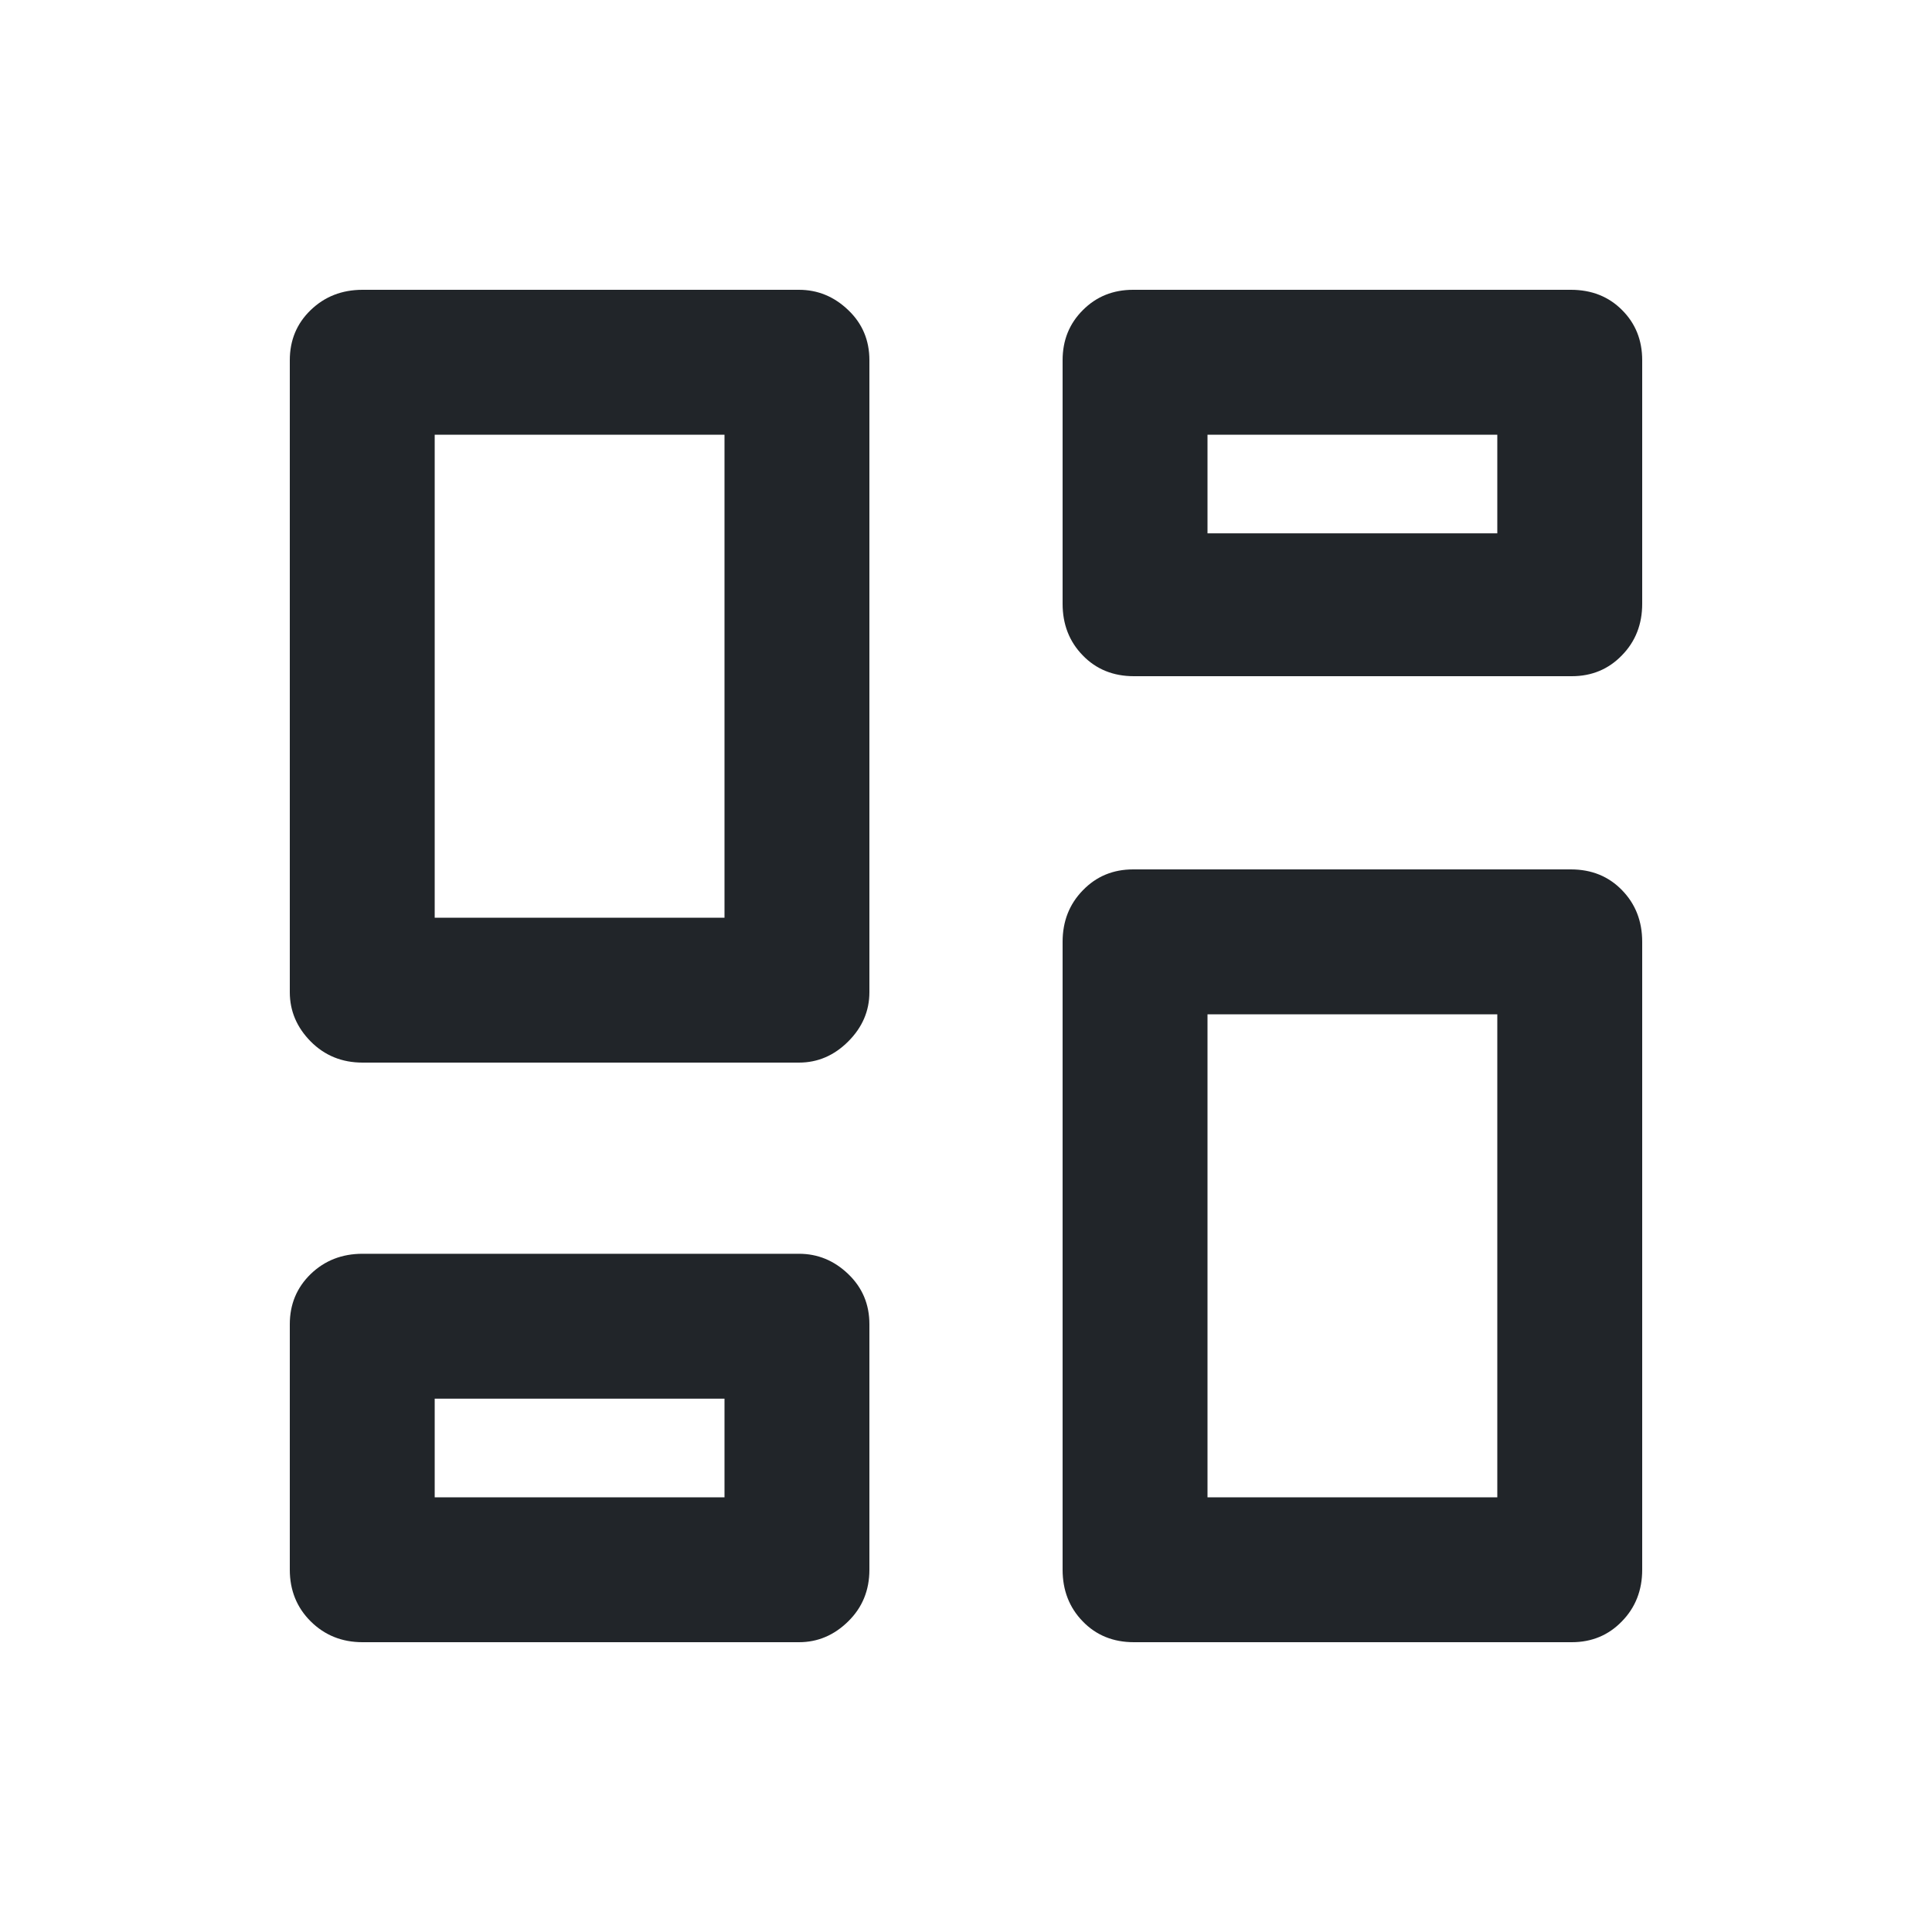
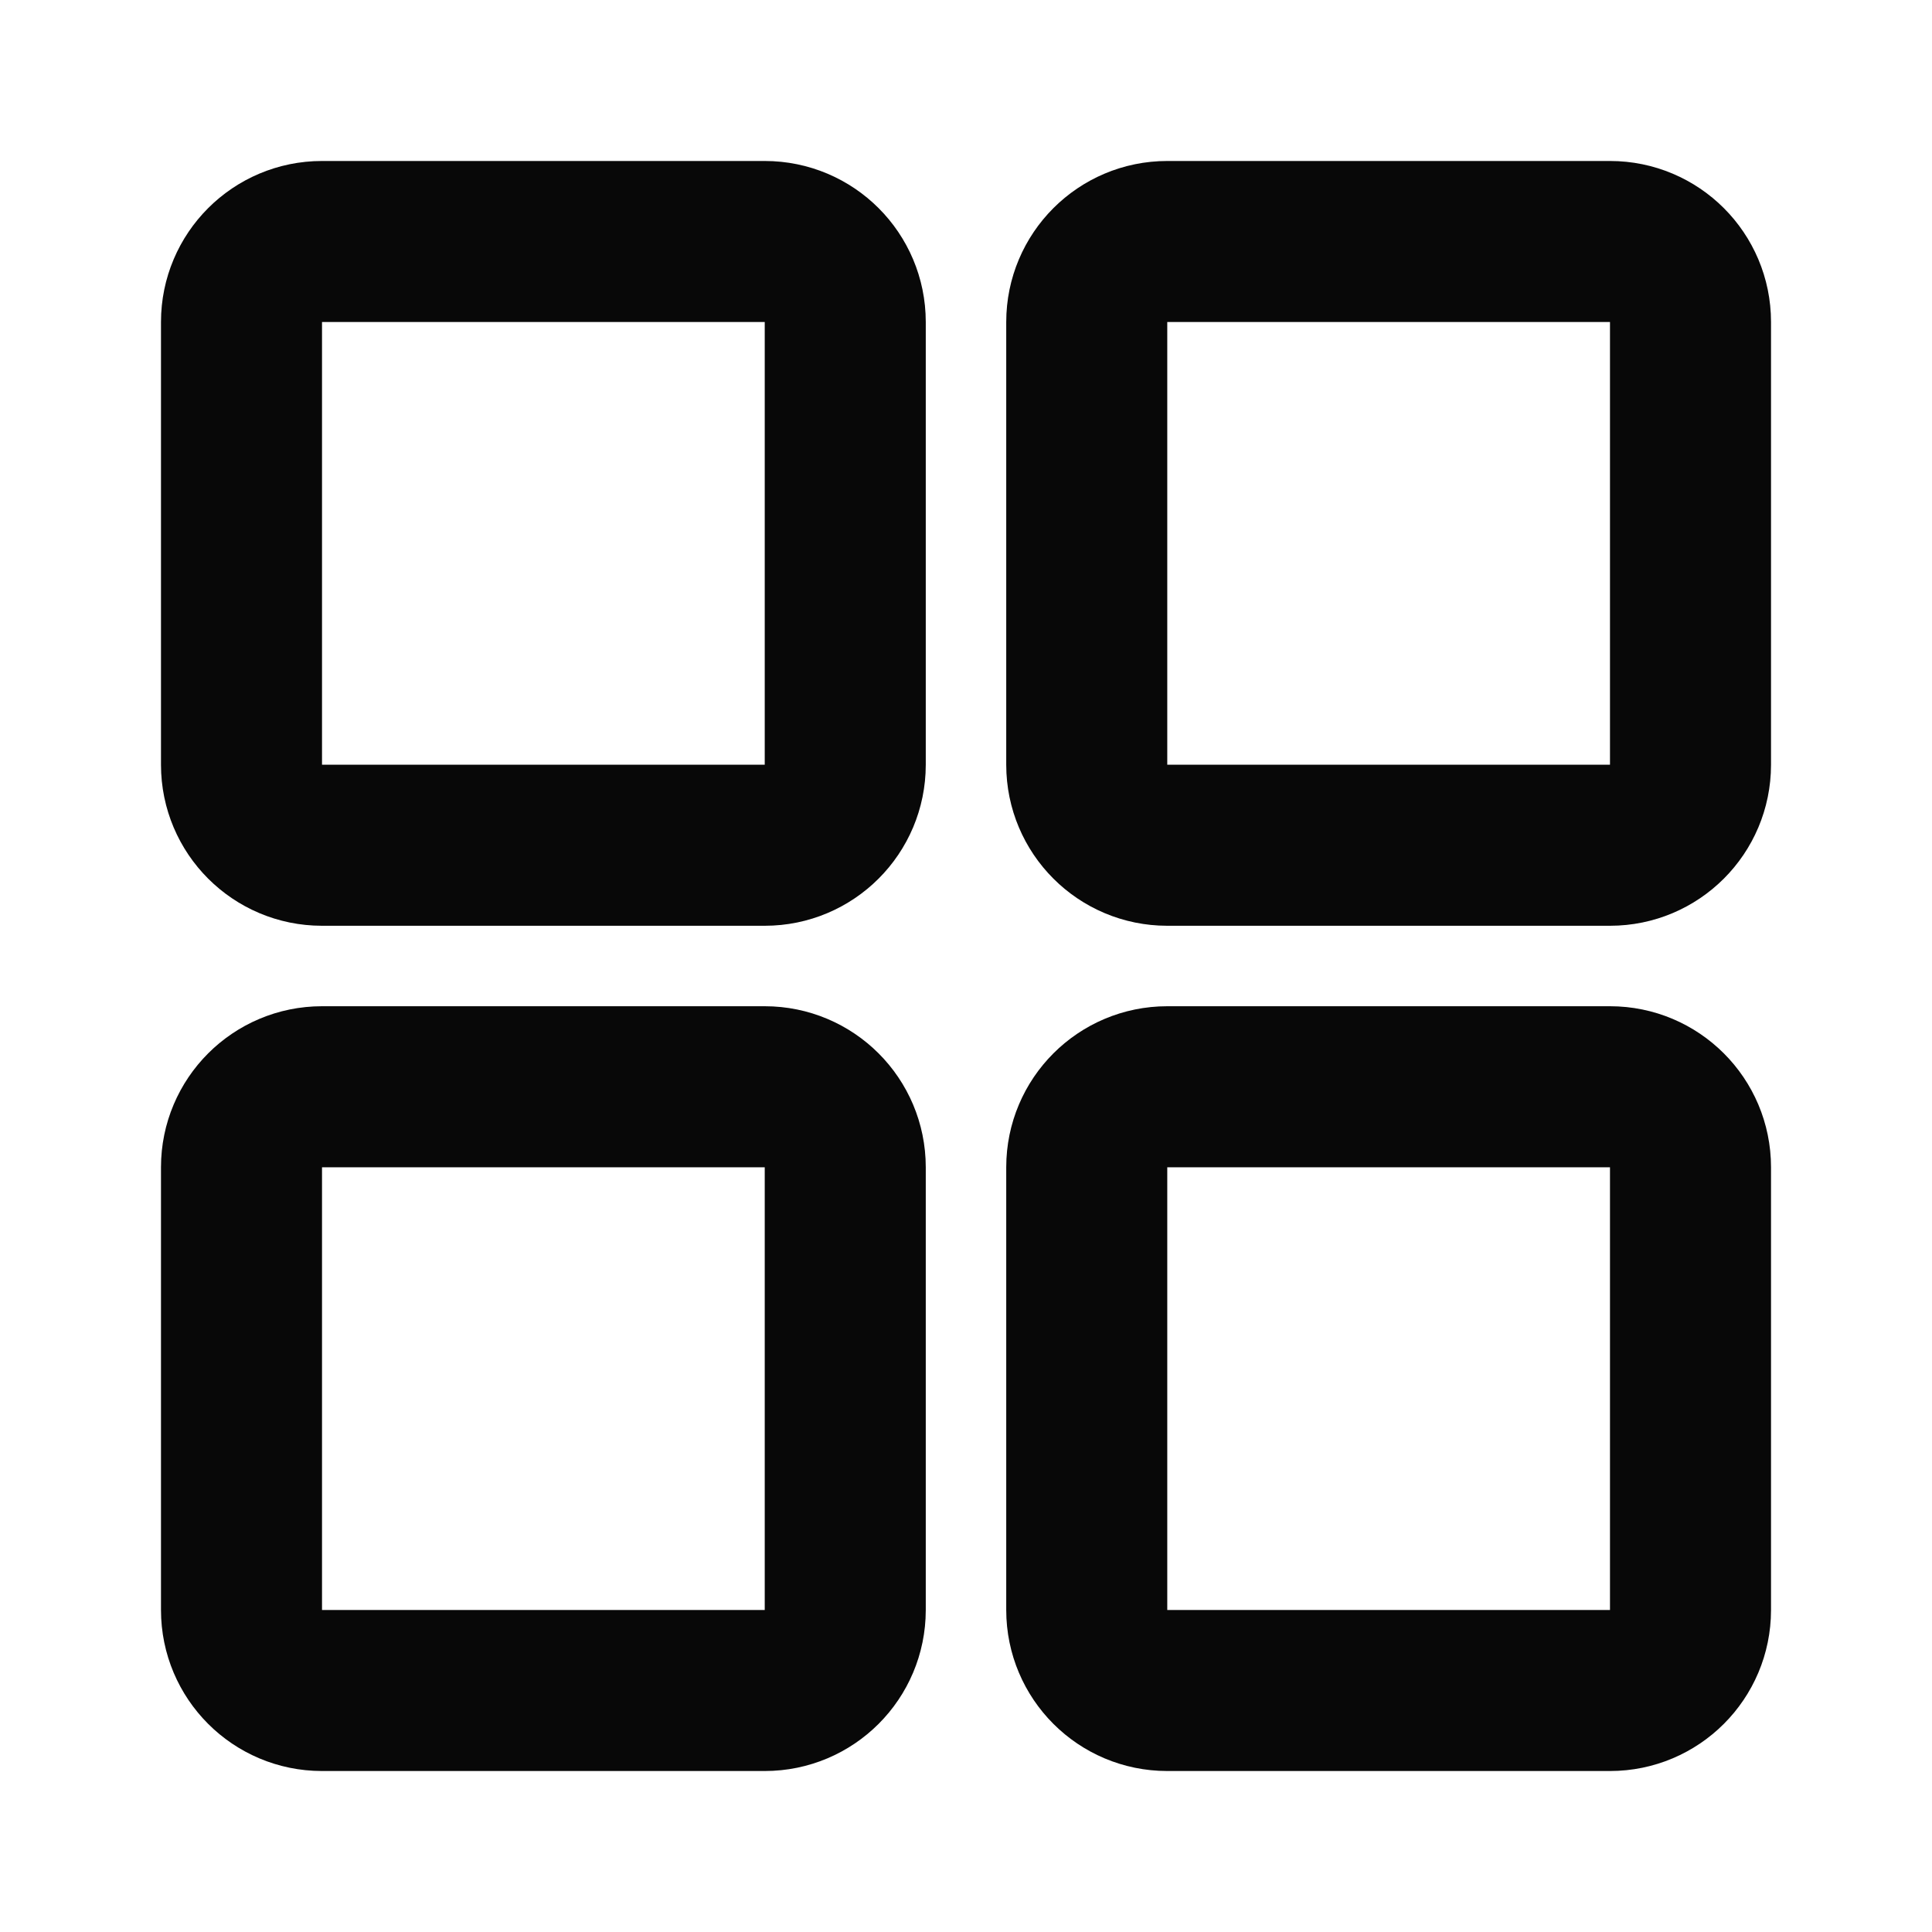
- <svg xmlns="http://www.w3.org/2000/svg" width="20" height="20" viewBox="0 0 20 20" fill="#ffcccc">
-   <path d="M11 6.25V3.729C11 3.522 11.07 3.349 11.21 3.21C11.349 3.07 11.523 3 11.729 3H16.262C16.476 3 16.653 3.07 16.792 3.21C16.931 3.349 17 3.522 17 3.729V6.25C17 6.463 16.93 6.641 16.79 6.784C16.651 6.928 16.477 7 16.271 7H11.738C11.524 7 11.347 6.928 11.208 6.784C11.069 6.641 11 6.463 11 6.25ZM3 10.271V3.729C3 3.522 3.072 3.349 3.216 3.21C3.361 3.07 3.54 3 3.753 3H8.271C8.465 3 8.635 3.07 8.781 3.21C8.927 3.349 9 3.522 9 3.729V10.271C9 10.465 8.927 10.635 8.781 10.781C8.635 10.927 8.465 11 8.271 11H3.753C3.54 11 3.361 10.927 3.216 10.781C3.072 10.635 3 10.465 3 10.271ZM11 16.25V9.75C11 9.537 11.07 9.359 11.21 9.216C11.349 9.072 11.523 9 11.729 9H16.262C16.476 9 16.653 9.072 16.792 9.216C16.931 9.359 17 9.537 17 9.75V16.25C17 16.462 16.93 16.641 16.79 16.784C16.651 16.928 16.477 17 16.271 17H11.738C11.524 17 11.347 16.928 11.208 16.784C11.069 16.641 11 16.462 11 16.25ZM3 16.25V13.708C3 13.502 3.072 13.329 3.216 13.189C3.361 13.049 3.54 12.979 3.753 12.979H8.271C8.465 12.979 8.635 13.049 8.781 13.189C8.927 13.329 9 13.502 9 13.708V16.25C9 16.462 8.927 16.641 8.781 16.784C8.635 16.928 8.465 17 8.271 17H3.753C3.54 17 3.361 16.928 3.216 16.784C3.072 16.641 3 16.462 3 16.25ZM4.5 9.5H7.5V4.5H4.5V9.5ZM12.5 15.5H15.5V10.5H12.5V15.5ZM12.5 5.521H15.5V4.5H12.5V5.521ZM4.5 15.5H7.5V14.479H4.5V15.5Z" fill="#212529" />
+ <svg xmlns="http://www.w3.org/2000/svg" width="20" height="20" viewBox="0 0 20 20" fill="none">
+   <path d="M7.917 2.5H3.333C2.873 2.5 2.5 2.873 2.5 3.333V7.917C2.5 8.377 2.873 8.75 3.333 8.75H7.917C8.377 8.75 8.75 8.377 8.75 7.917V3.333C8.75 2.873 8.377 2.5 7.917 2.5Z" stroke="#080808" stroke-width="1.667" stroke-linejoin="round" />
+   <path d="M16.667 2.5H12.083C11.623 2.5 11.25 2.873 11.25 3.333V7.917C11.25 8.377 11.623 8.75 12.083 8.75H16.667C17.127 8.75 17.5 8.377 17.5 7.917V3.333C17.5 2.873 17.127 2.5 16.667 2.5Z" stroke="#080808" stroke-width="1.667" stroke-linejoin="round" />
+   <path d="M7.917 11.25H3.333C2.873 11.25 2.5 11.623 2.5 12.083V16.667C2.5 17.127 2.873 17.5 3.333 17.5H7.917C8.377 17.5 8.75 17.127 8.75 16.667V12.083C8.75 11.623 8.377 11.25 7.917 11.25Z" stroke="#080808" stroke-width="1.667" stroke-linejoin="round" />
+   <path d="M16.667 11.25H12.083C11.623 11.25 11.25 11.623 11.25 12.083V16.667C11.25 17.127 11.623 17.5 12.083 17.5H16.667C17.127 17.5 17.5 17.127 17.5 16.667V12.083C17.5 11.623 17.127 11.25 16.667 11.25Z" stroke="#080808" stroke-width="1.667" stroke-linejoin="round" />
</svg>
